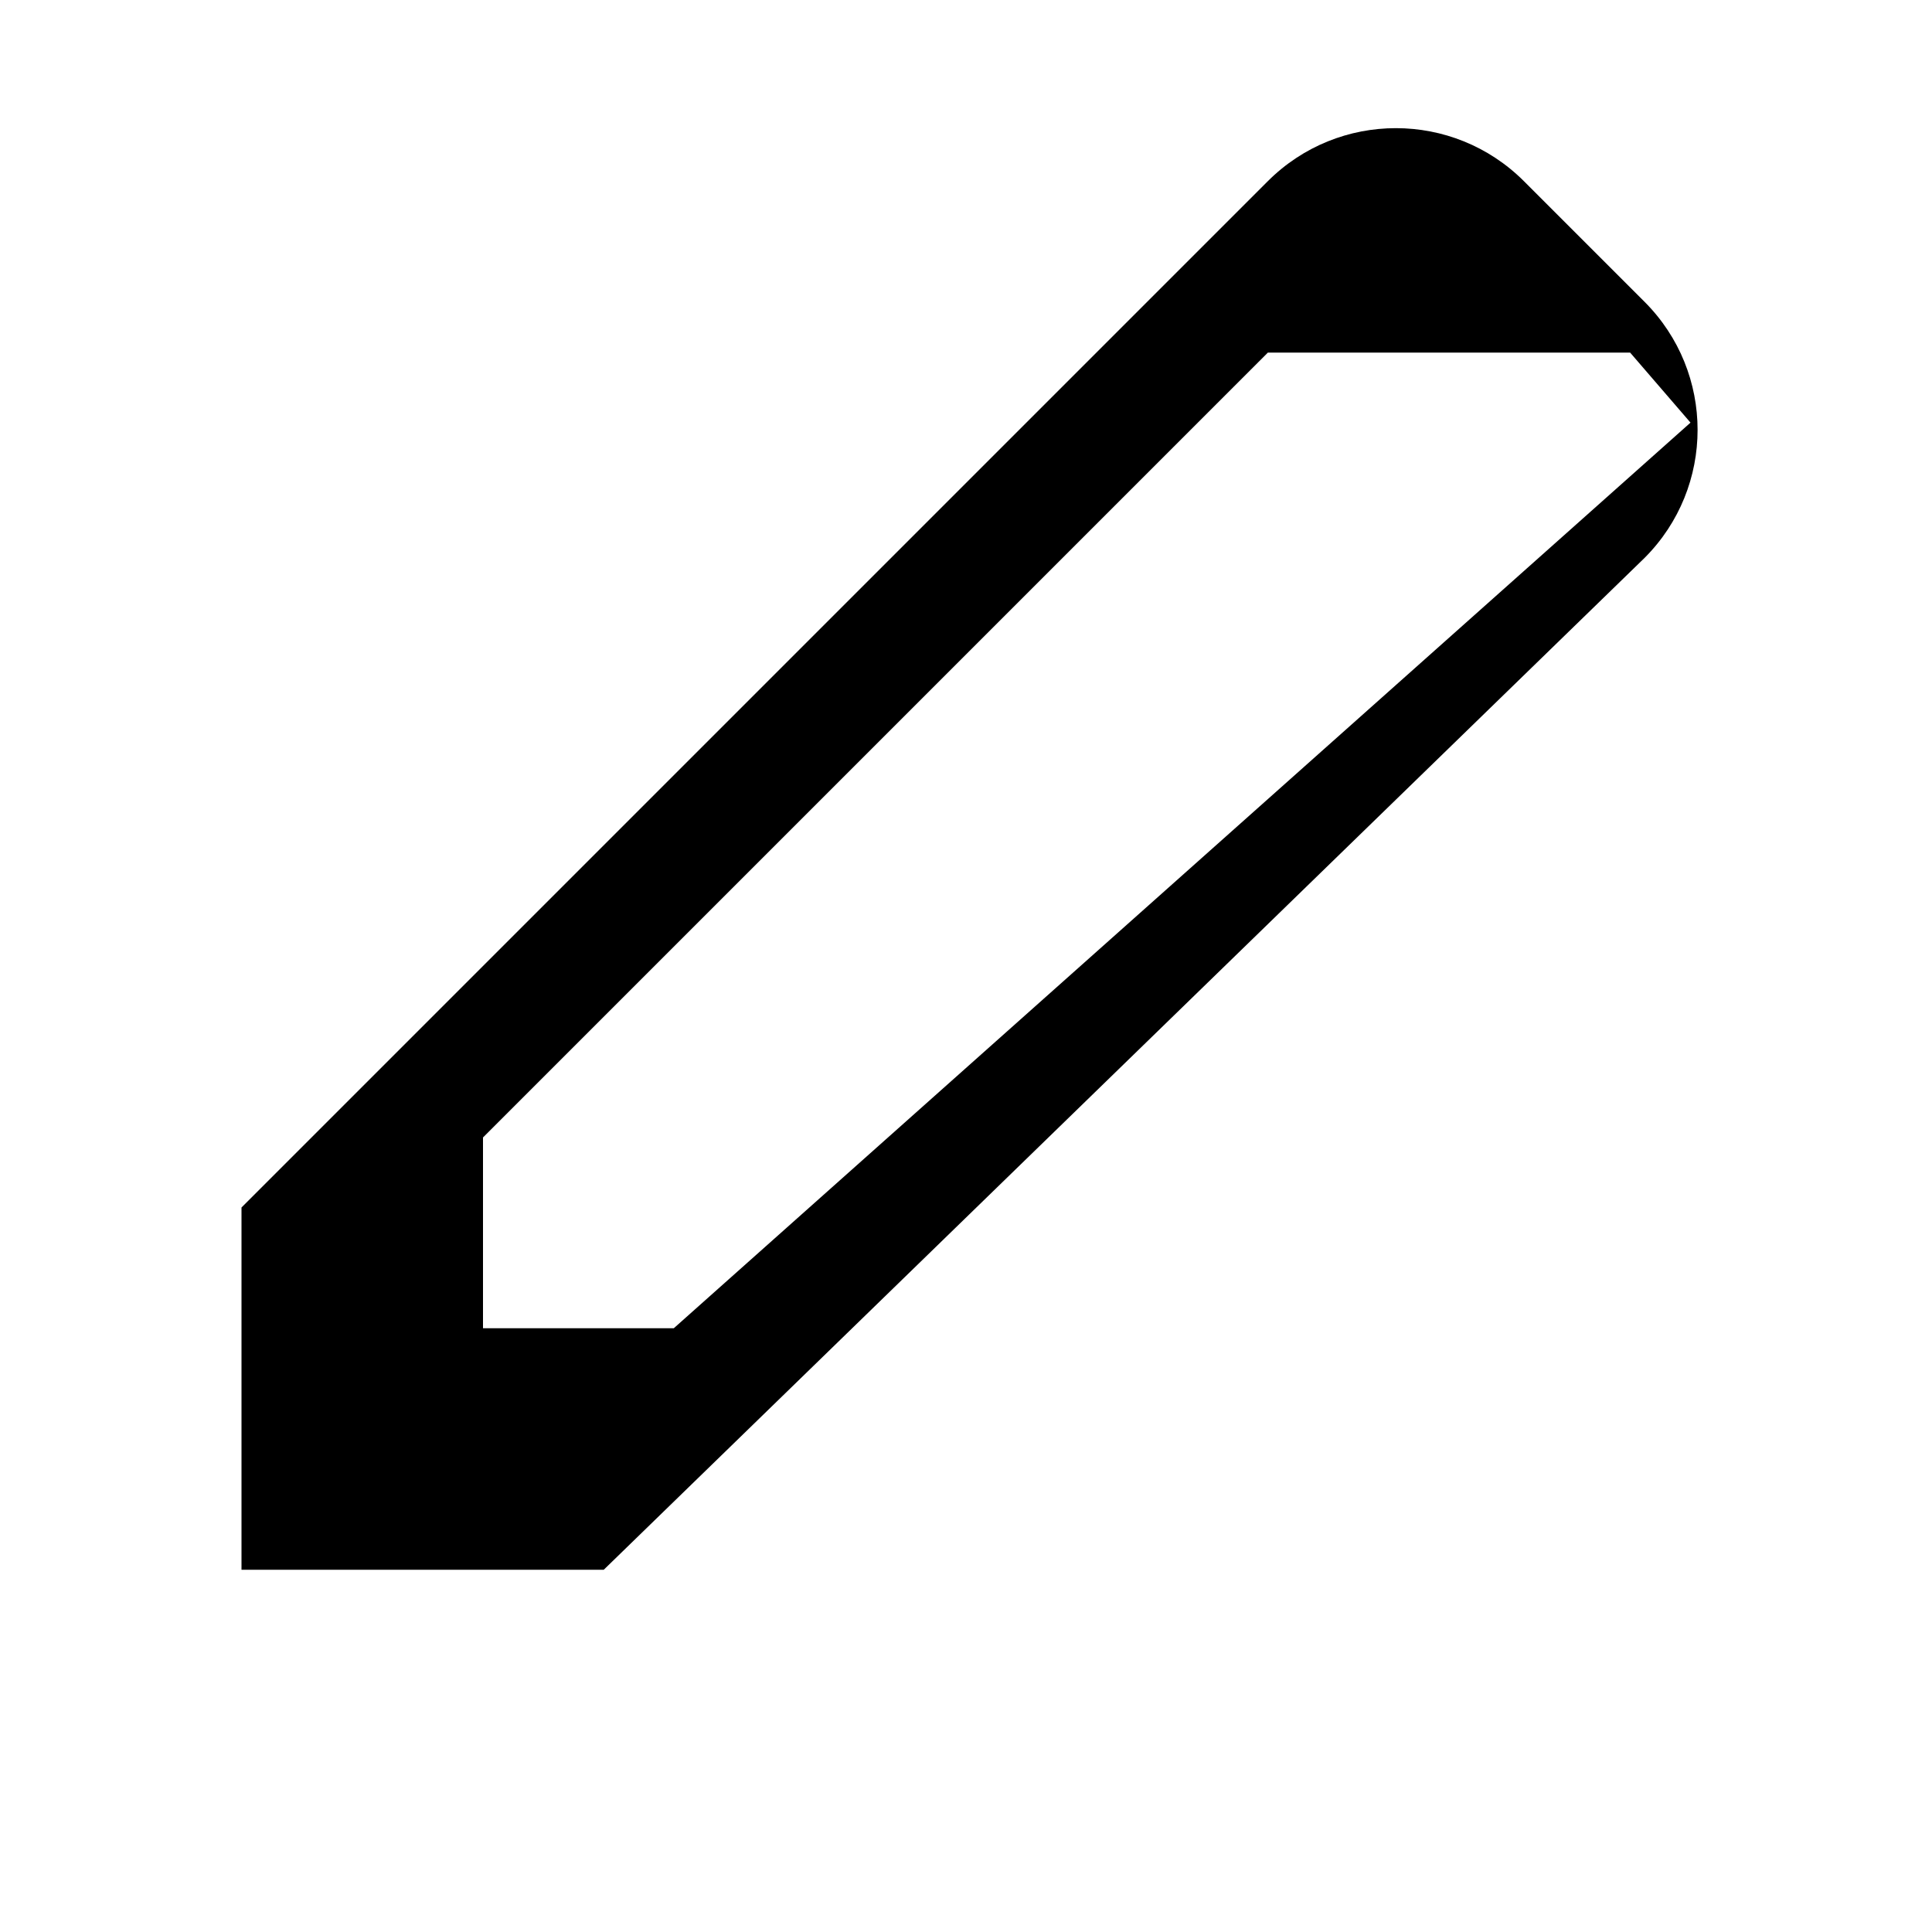
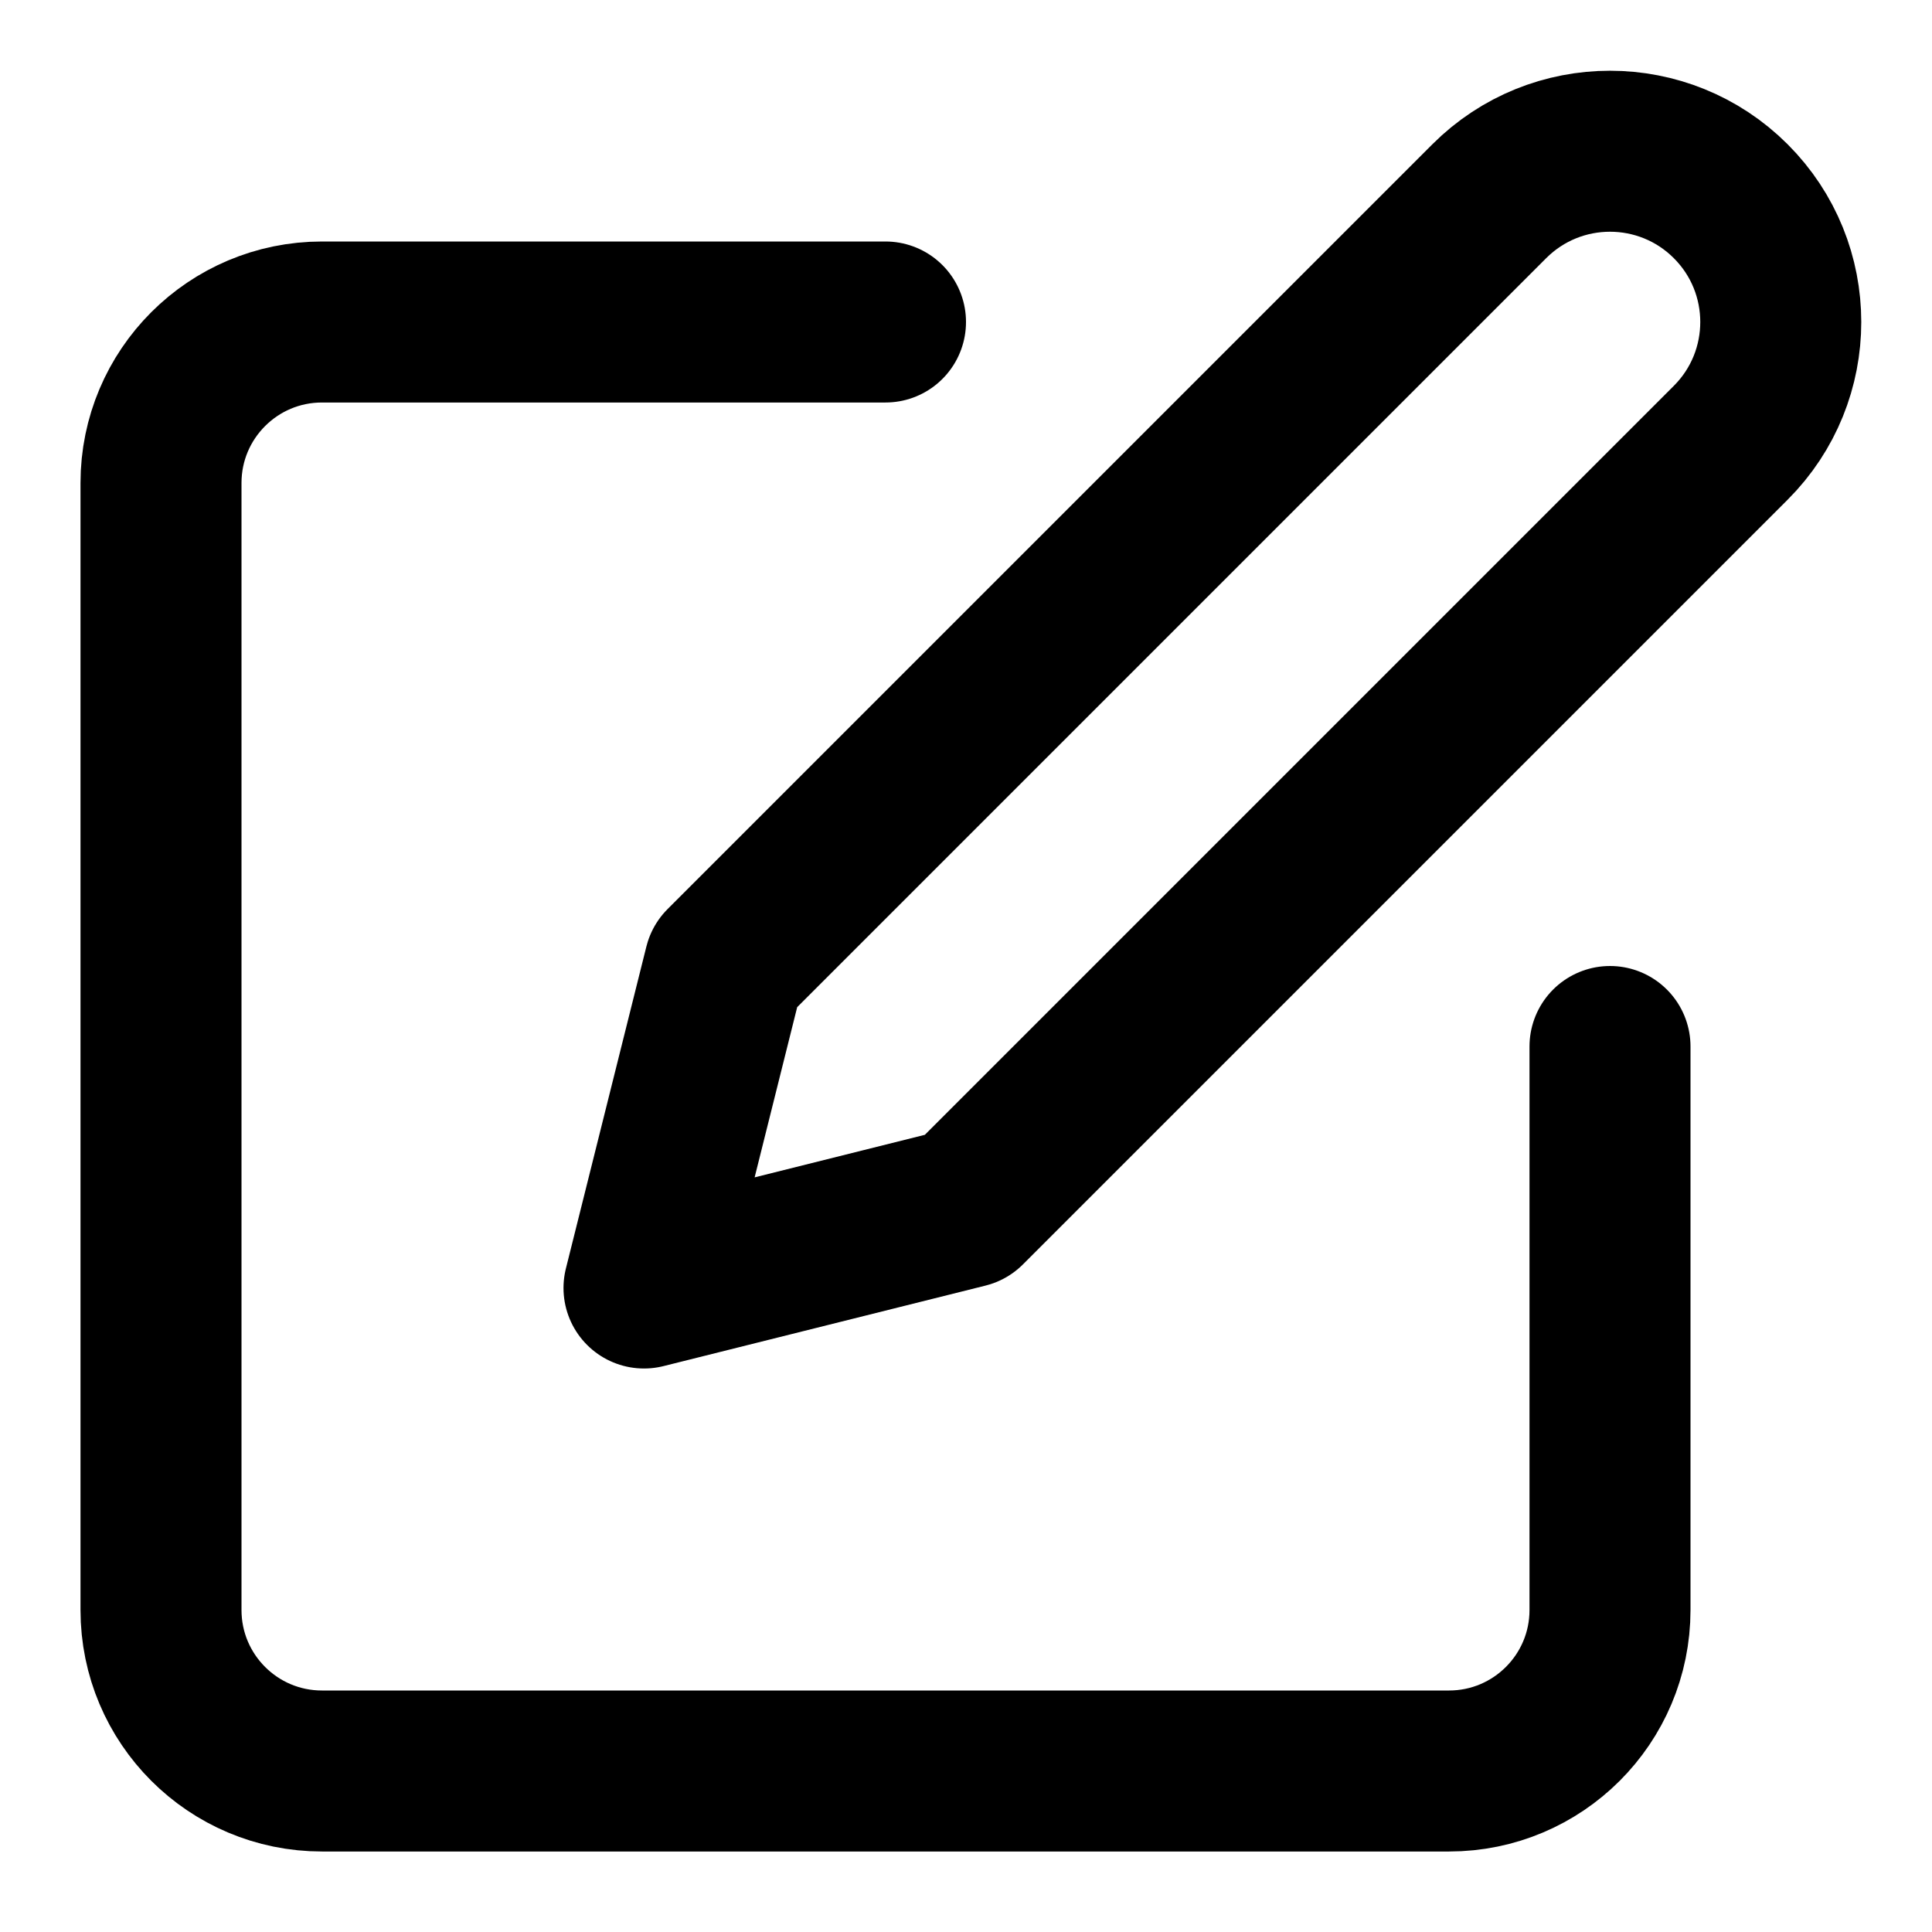
- <svg xmlns="http://www.w3.org/2000/svg" viewBox="0 0 16 16" fill="currentColor">
-   <path d="M10.5 1.5a1.5 1.5 0 0 1 2.12 0l1 1a1.5 1.5 0 0 1 0 2.12L5 13H2v-3L10.5 1.5zm0 1.42L4 9.42V11h1.58L14 3.5l-.5-.58z" />
+ <svg xmlns="http://www.w3.org/2000/svg" width="24" height="24" viewBox="0 0 24 24" fill="none" stroke="currentColor" stroke-width="2" stroke-linecap="round" stroke-linejoin="round">
+   <path d="M11 4H4a2 2 0 0 0-2 2v14a2 2 0 0 0 2 2h14a2 2 0 0 0 2-2v-7" />
+   <path d="M18.5 2.5a2.121 2.121 0 1 1 3 3L12 15l-4 1 1-4 9.5-9.5z" />
</svg>
